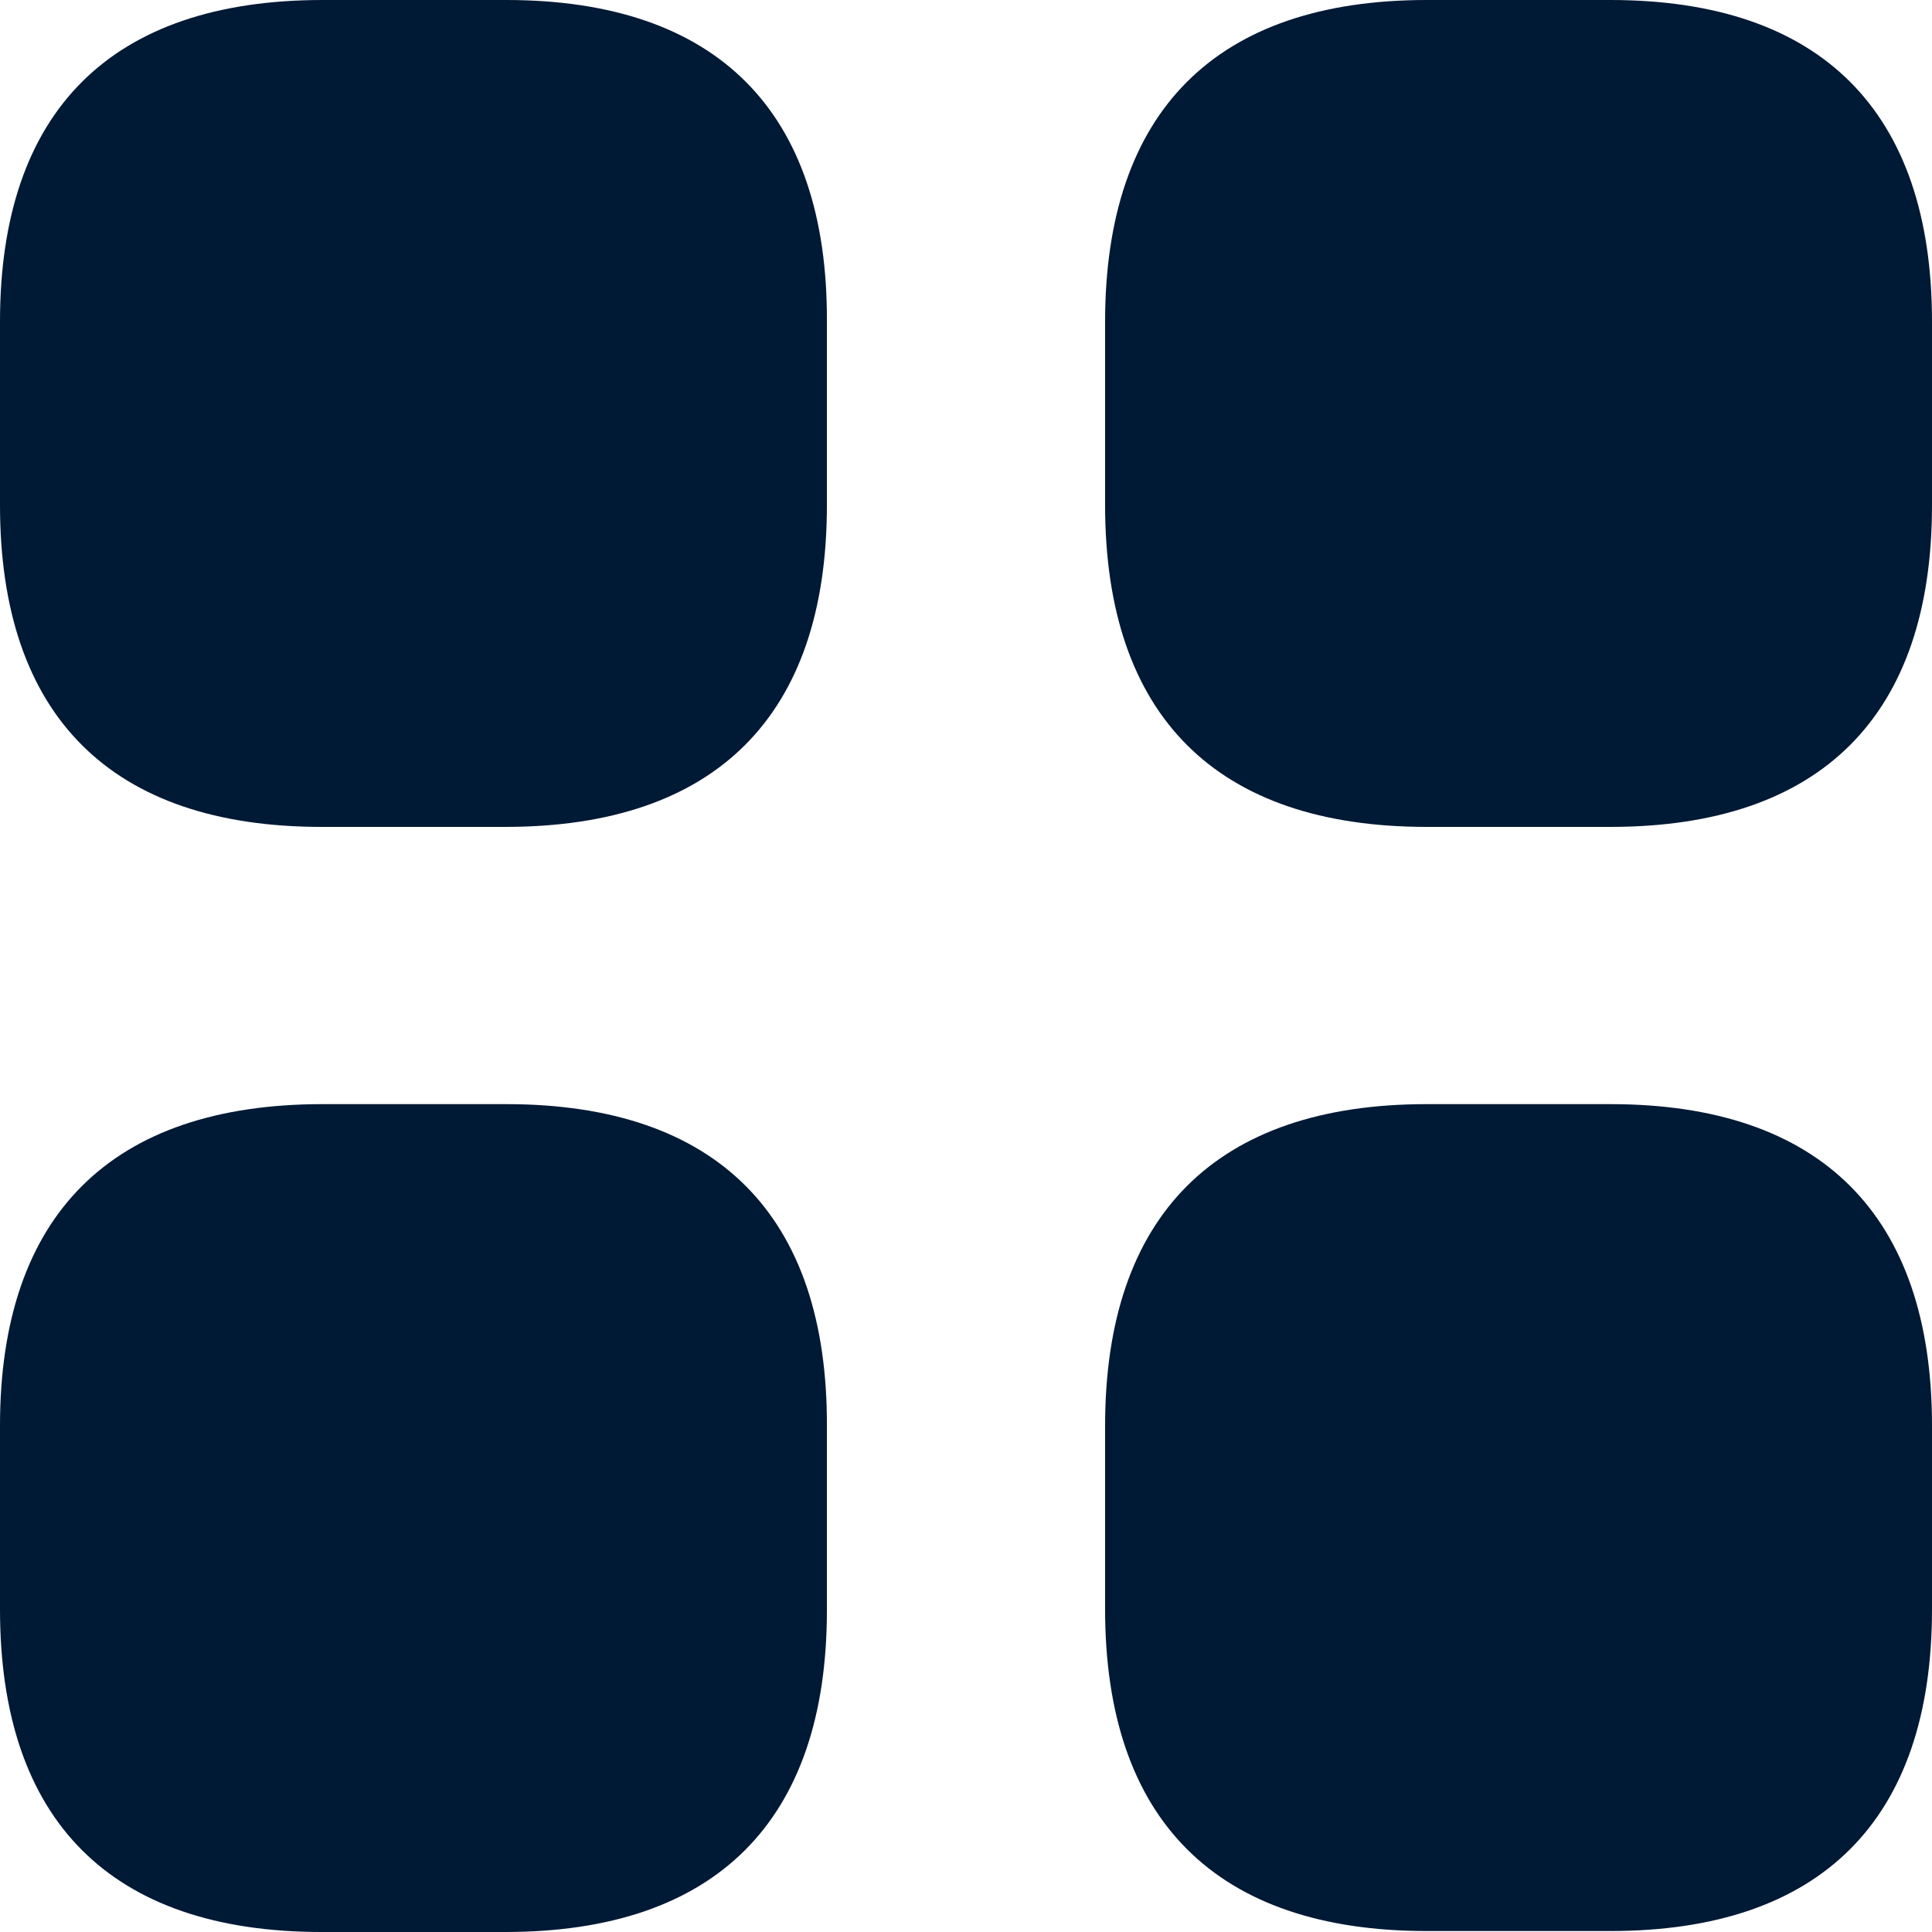
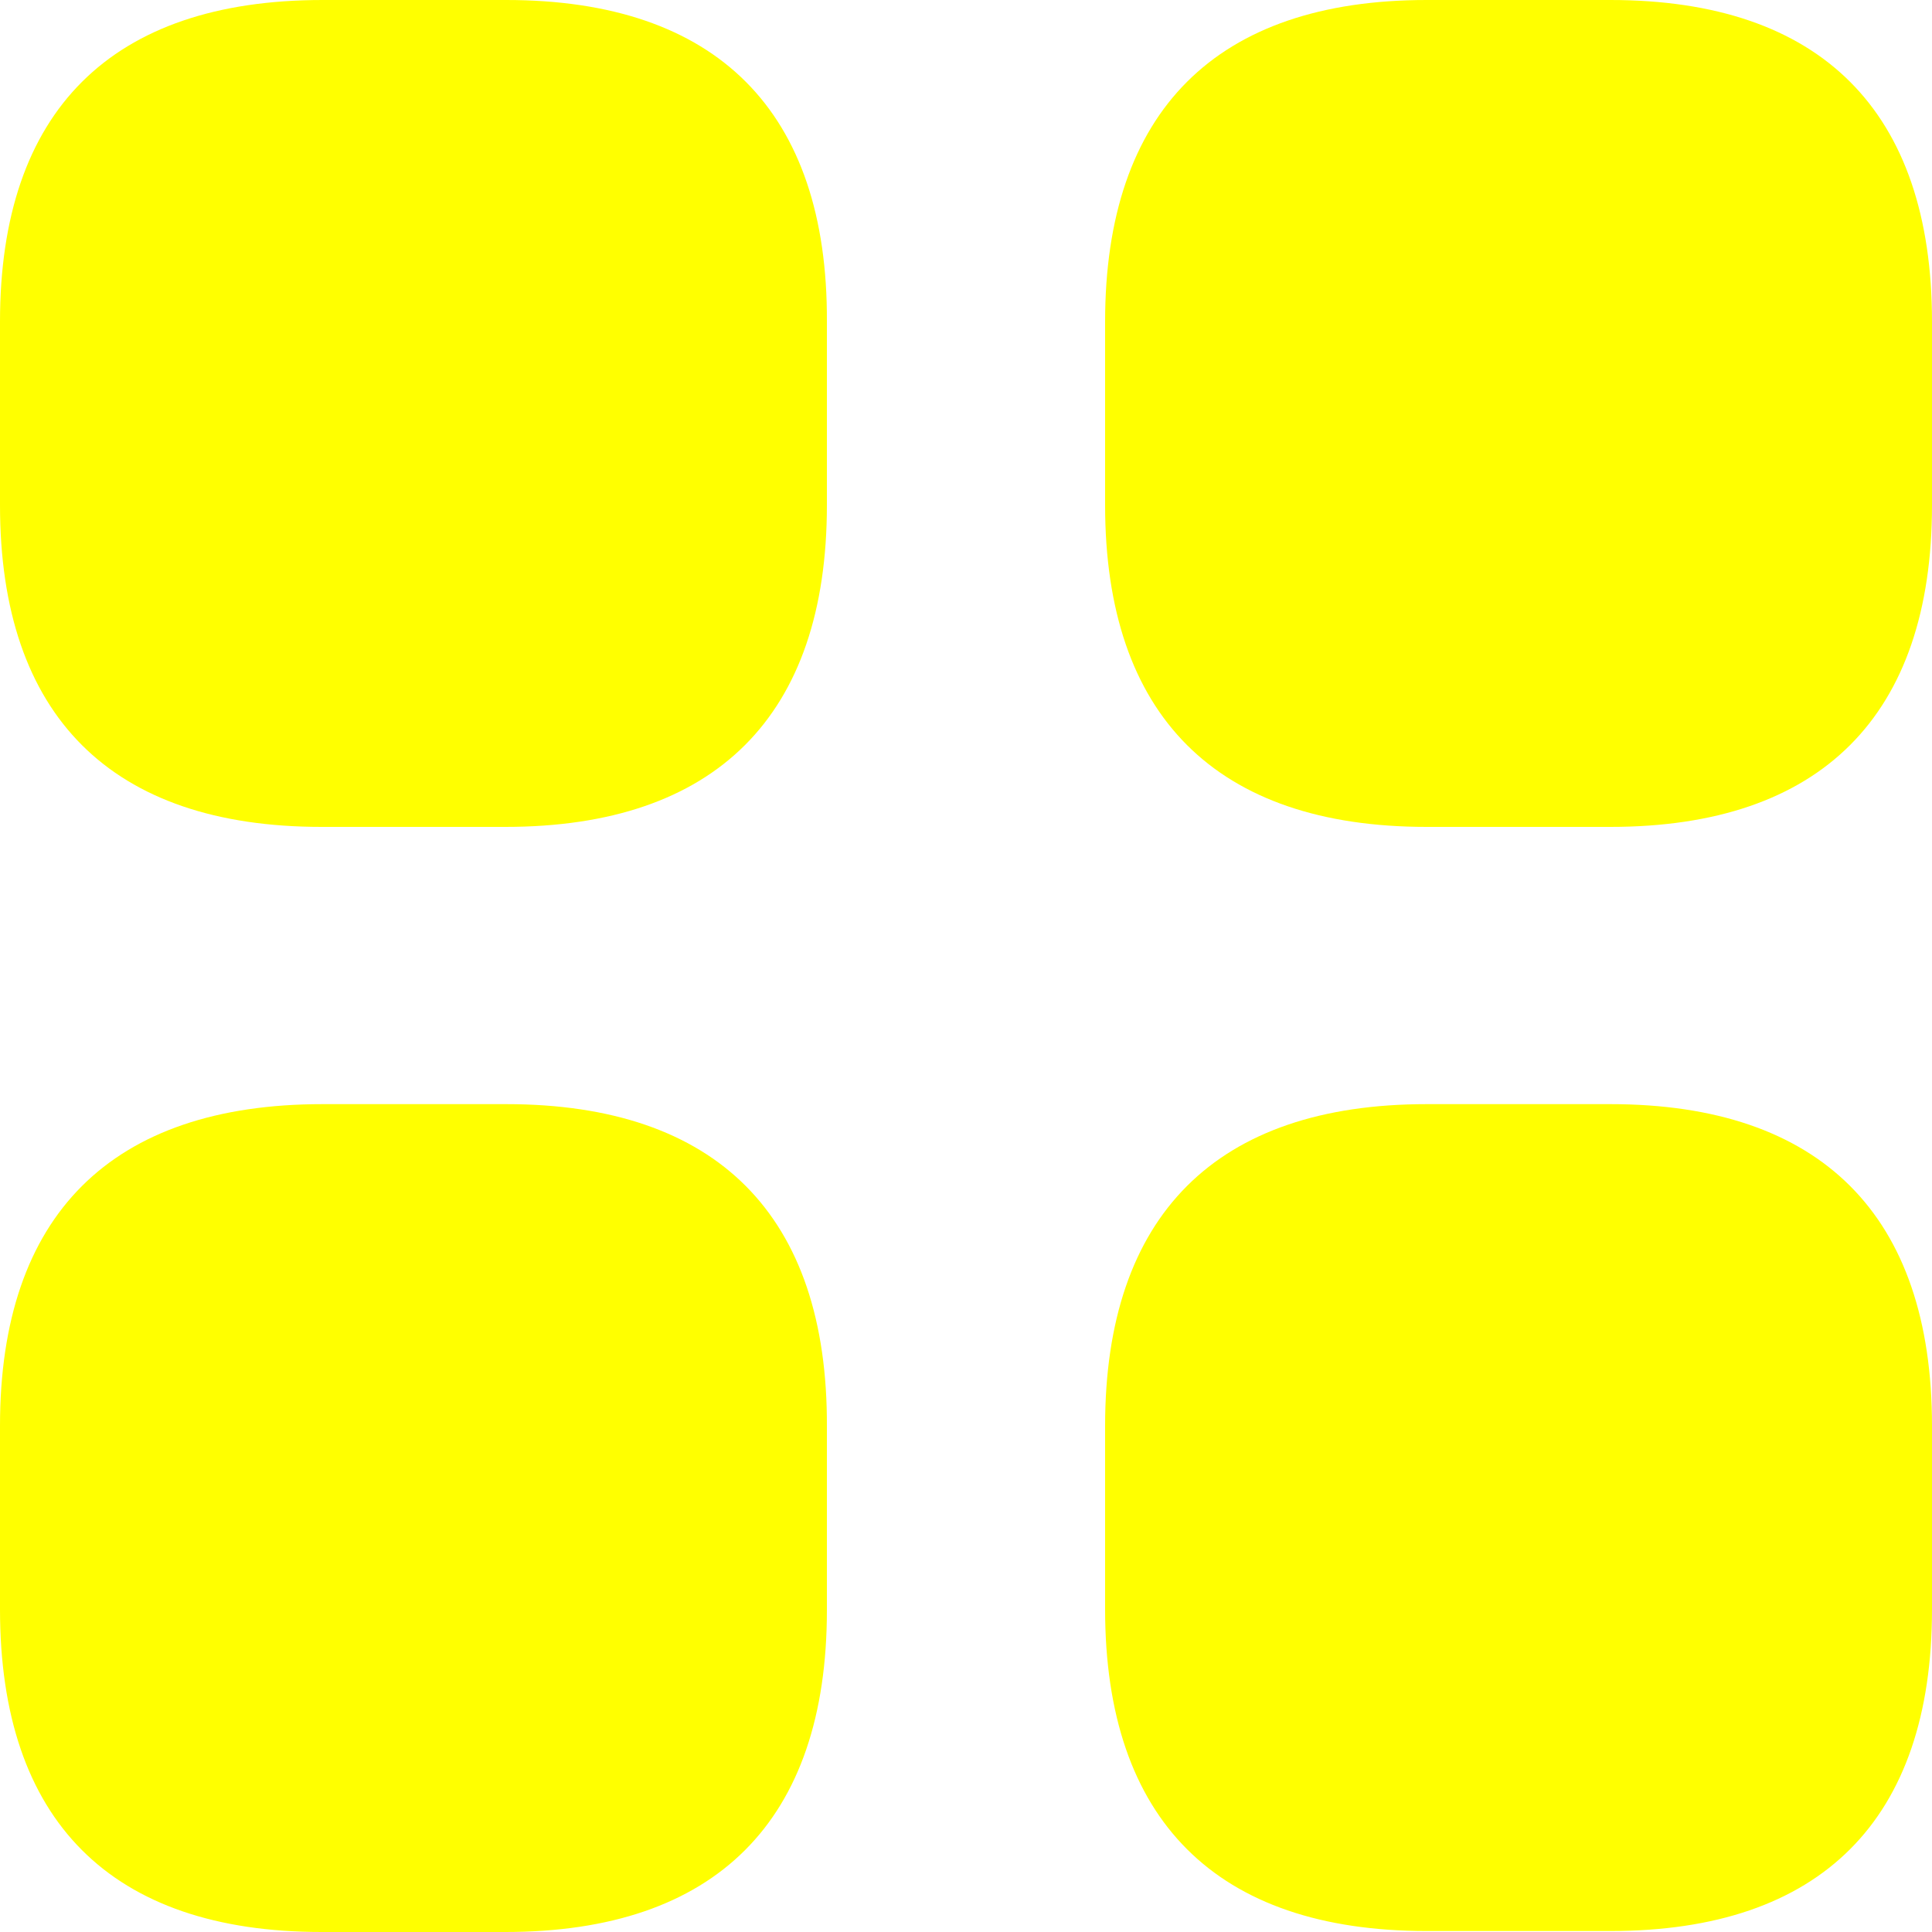
- <svg xmlns="http://www.w3.org/2000/svg" width="20" height="20" viewBox="0 0 20 20" fill="none">
-   <path id="Vector" d="M5.24 0H3.34C1.15 0 0 1.15 0 3.33V5.23C0 7.41 1.15 8.56 3.33 8.56H5.23C7.41 8.56 8.56 7.41 8.56 5.23V3.33C8.57 1.15 7.42 0 5.24 0ZM16.67 0H14.77C12.59 0 11.44 1.15 11.44 3.33V5.23C11.44 7.41 12.59 8.56 14.77 8.56H16.67C18.85 8.56 20 7.41 20 5.23V3.33C20 1.15 18.85 0 16.67 0ZM16.67 11.43H14.77C12.59 11.43 11.44 12.58 11.44 14.76V16.66C11.44 18.84 12.59 19.99 14.77 19.99H16.67C18.85 19.99 20 18.84 20 16.66V14.76C20 12.58 18.85 11.43 16.67 11.43ZM5.24 11.43H3.34C1.15 11.43 0 12.58 0 14.76V16.66C0 18.85 1.15 20 3.33 20H5.23C7.41 20 8.56 18.85 8.56 16.67V14.77C8.57 12.58 7.42 11.43 5.24 11.43Z" fill="#001935" />
+ <svg xmlns="http://www.w3.org/2000/svg" width="20" height="20" viewBox="0 0 20 20" fill="yellow">
+   <path id="Vector" d="M5.24 0H3.34C1.15 0 0 1.15 0 3.33V5.23C0 7.41 1.15 8.56 3.33 8.56H5.23C7.41 8.56 8.56 7.41 8.56 5.23V3.33C8.57 1.15 7.42 0 5.24 0ZM16.67 0H14.77C12.59 0 11.44 1.15 11.44 3.33V5.23C11.44 7.41 12.59 8.56 14.77 8.56H16.67C18.85 8.56 20 7.41 20 5.23V3.33C20 1.15 18.85 0 16.67 0ZM16.67 11.43H14.77C12.59 11.43 11.44 12.58 11.44 14.76V16.66C11.44 18.84 12.59 19.99 14.77 19.99H16.67C18.85 19.99 20 18.84 20 16.66V14.76C20 12.58 18.85 11.43 16.67 11.43ZM5.24 11.43H3.34C1.15 11.43 0 12.58 0 14.76V16.66C0 18.85 1.15 20 3.33 20H5.23C7.41 20 8.56 18.85 8.56 16.67V14.77C8.57 12.58 7.42 11.43 5.24 11.43Z" />
</svg>
